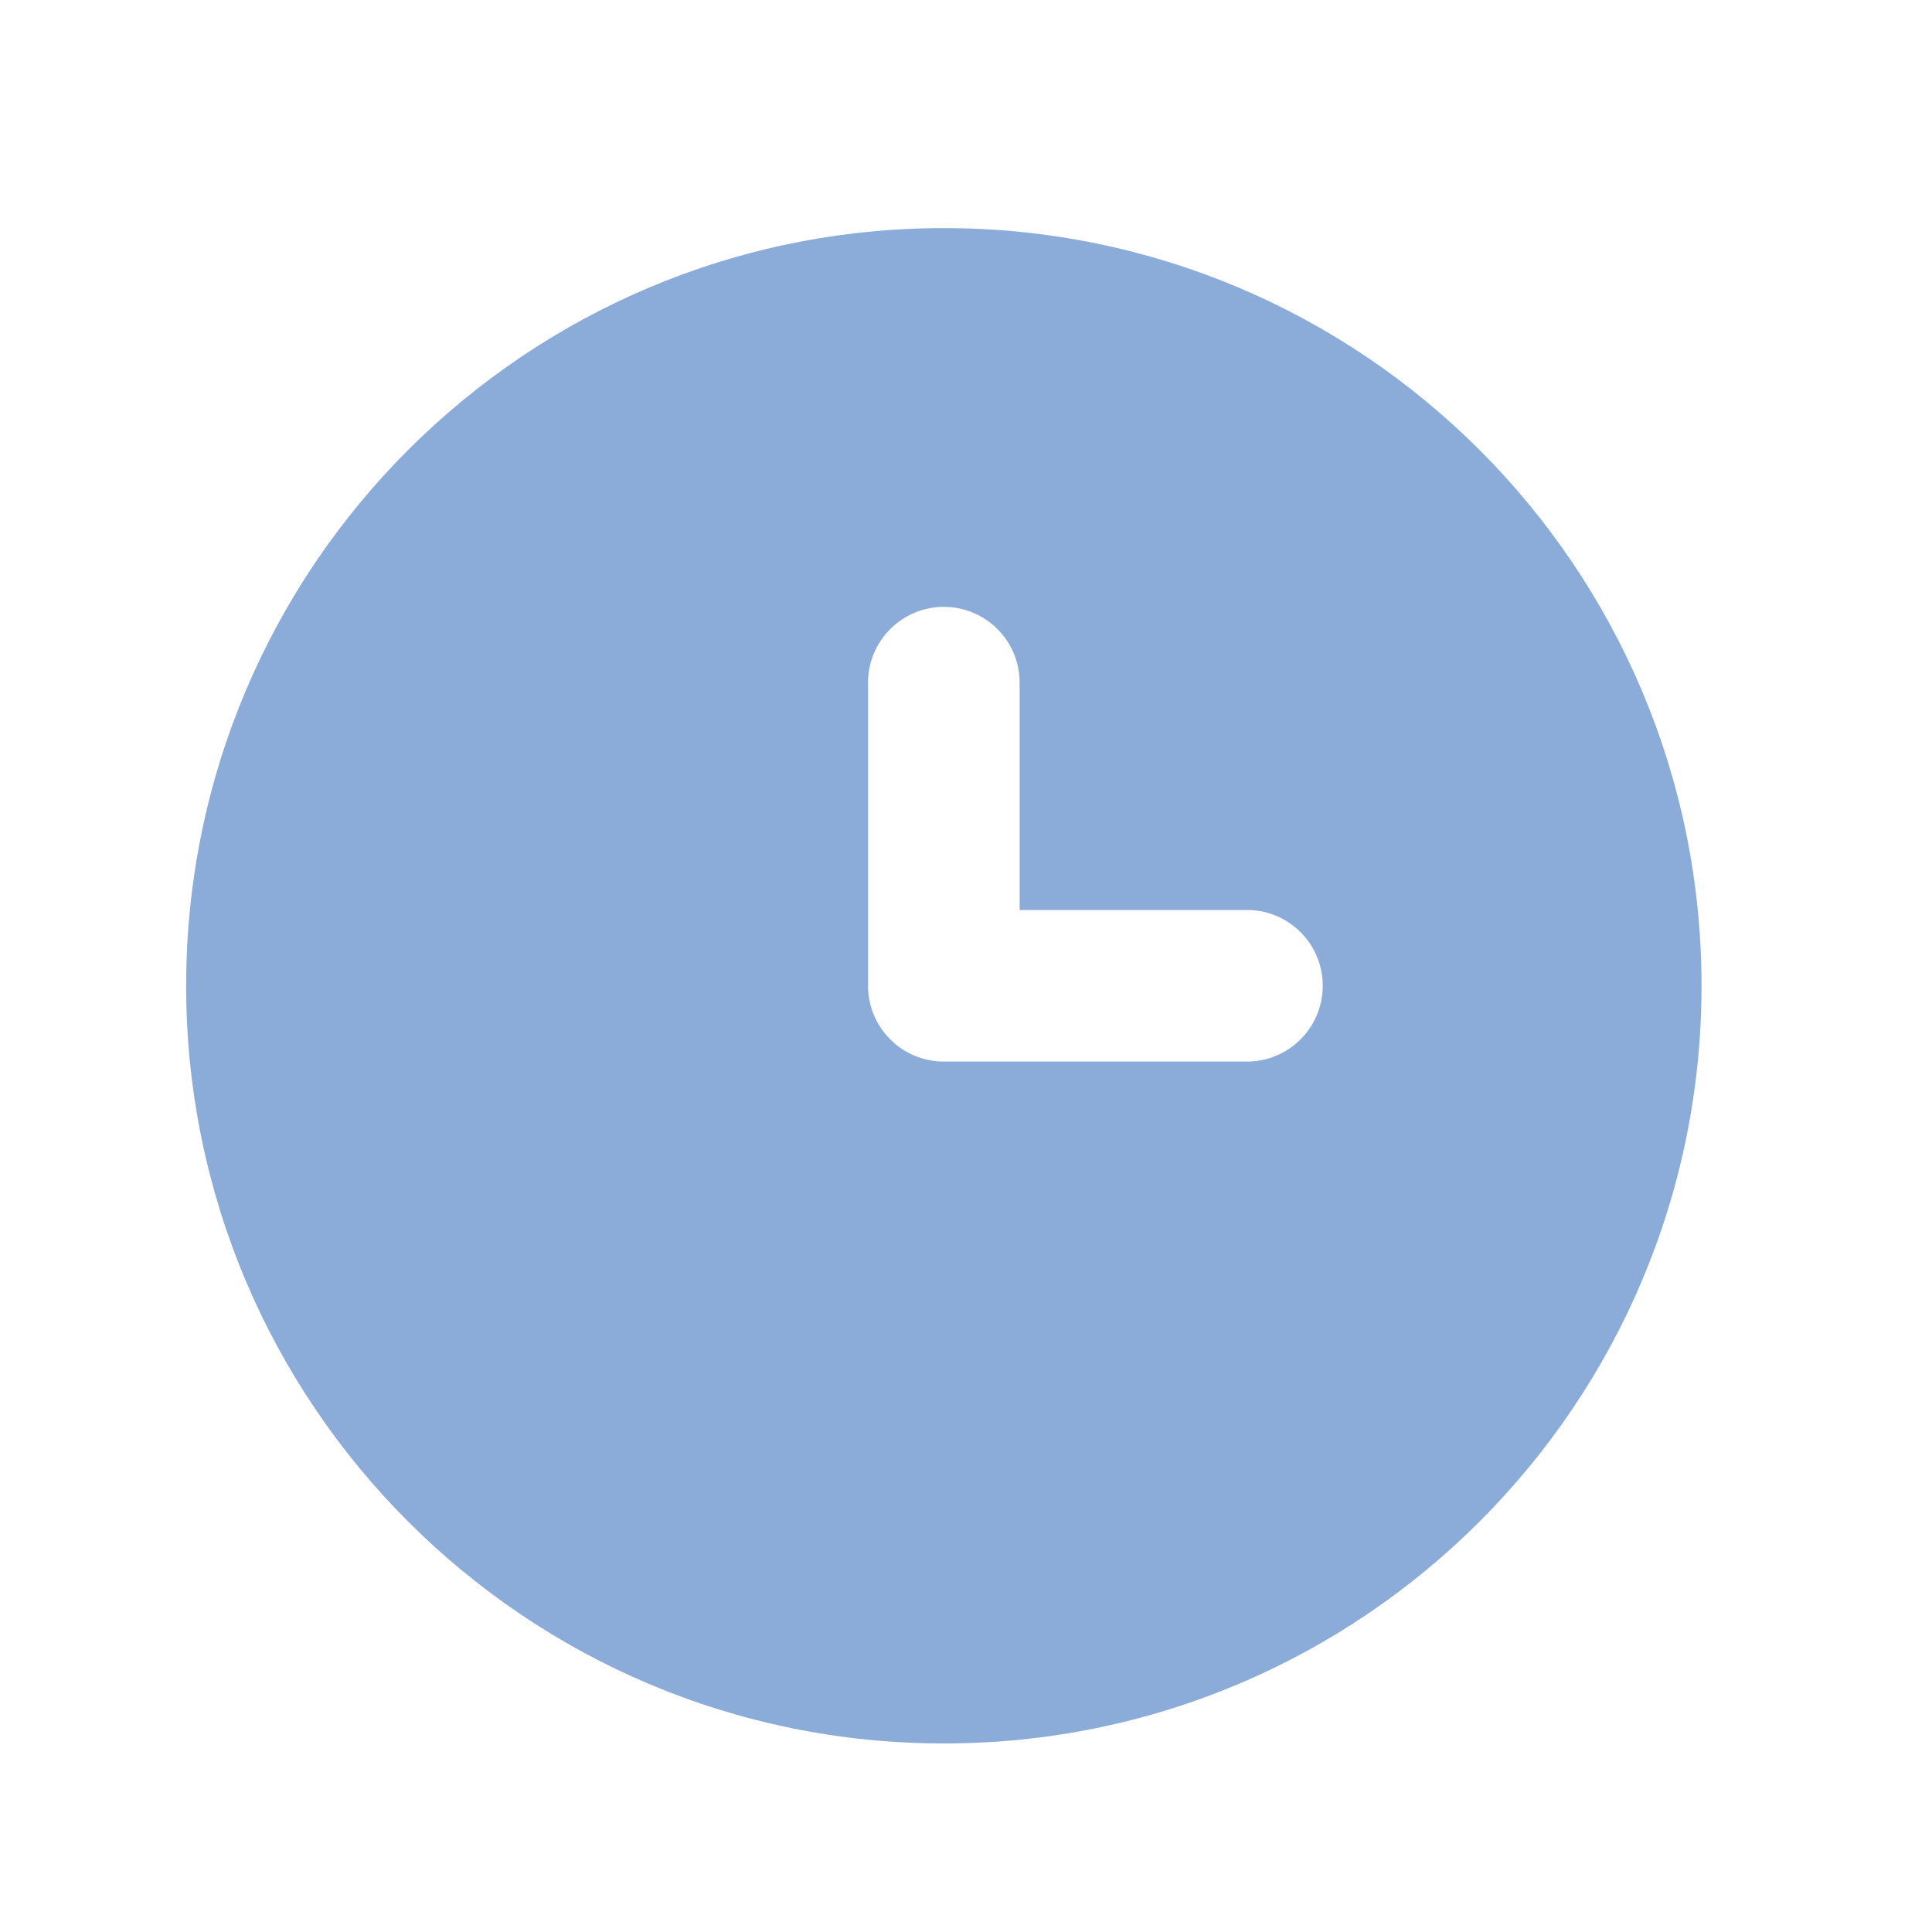
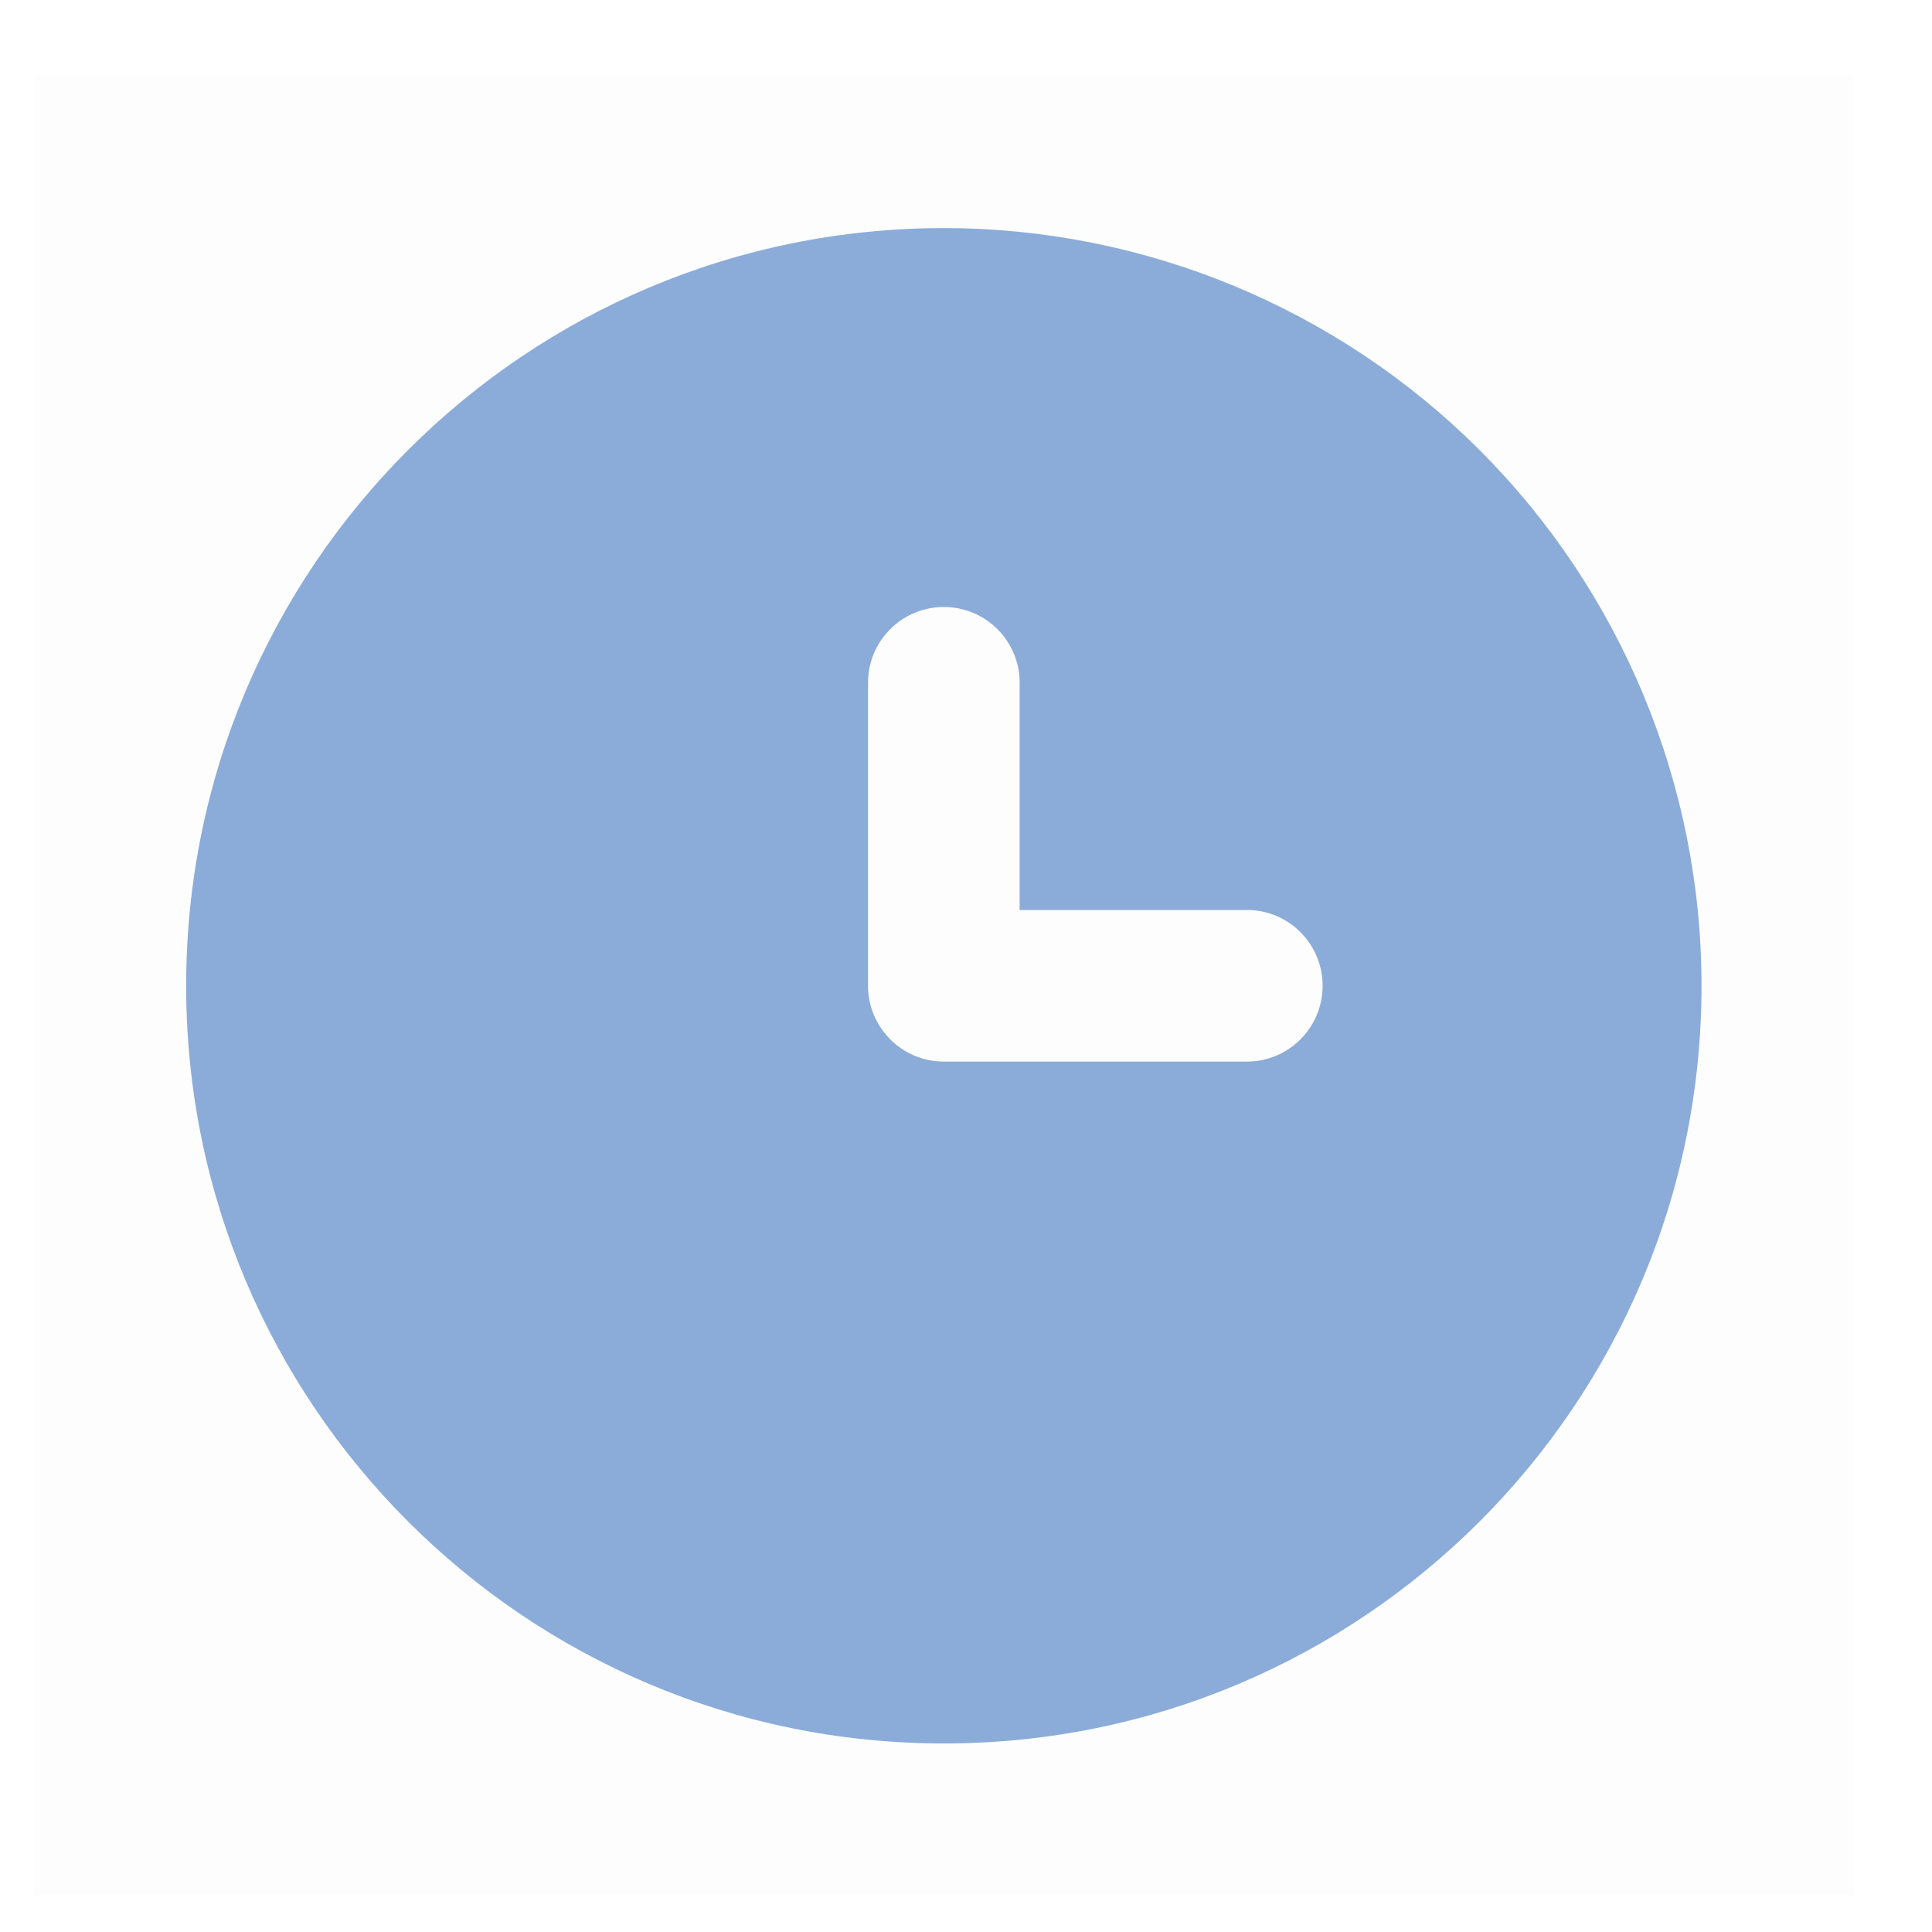
- <svg xmlns="http://www.w3.org/2000/svg" width="17" height="17">
-   <path d="M8.305 2.007a6.667 6.667 0 1 0 0 13.334 6.667 6.667 0 0 0 0-13.334Zm2.667 7.334H8.305a.667.667 0 0 1-.667-.667V6.007a.667.667 0 0 1 1.334 0v2h2a.667.667 0 0 1 0 1.334Z" fill="#8BACD9" />
+ <svg xmlns="http://www.w3.org/2000/svg" width="17" height="17" viewBox="0 0 17 17" fill="none">
+   <rect opacity="0.01" x="16.305" y="16.674" width="16" height="16" transform="rotate(180 16.3049 16.6739)" fill="black" />
+   <path fill-rule="evenodd" clip-rule="evenodd" d="M1.638 8.674C1.638 4.992 4.623 2.007 8.305 2.007C10.073 2.007 11.769 2.71 13.019 3.96C14.269 5.21 14.972 6.906 14.972 8.674C14.972 12.356 11.987 15.341 8.305 15.341C4.623 15.341 1.638 12.356 1.638 8.674ZM8.305 9.341H10.972C11.34 9.341 11.638 9.042 11.638 8.674C11.638 8.306 11.34 8.007 10.972 8.007H8.972V6.007C8.972 5.639 8.673 5.341 8.305 5.341C7.937 5.341 7.638 5.639 7.638 6.007V8.674C7.638 9.042 7.937 9.341 8.305 9.341Z" fill="#8BACD9" />
</svg>
